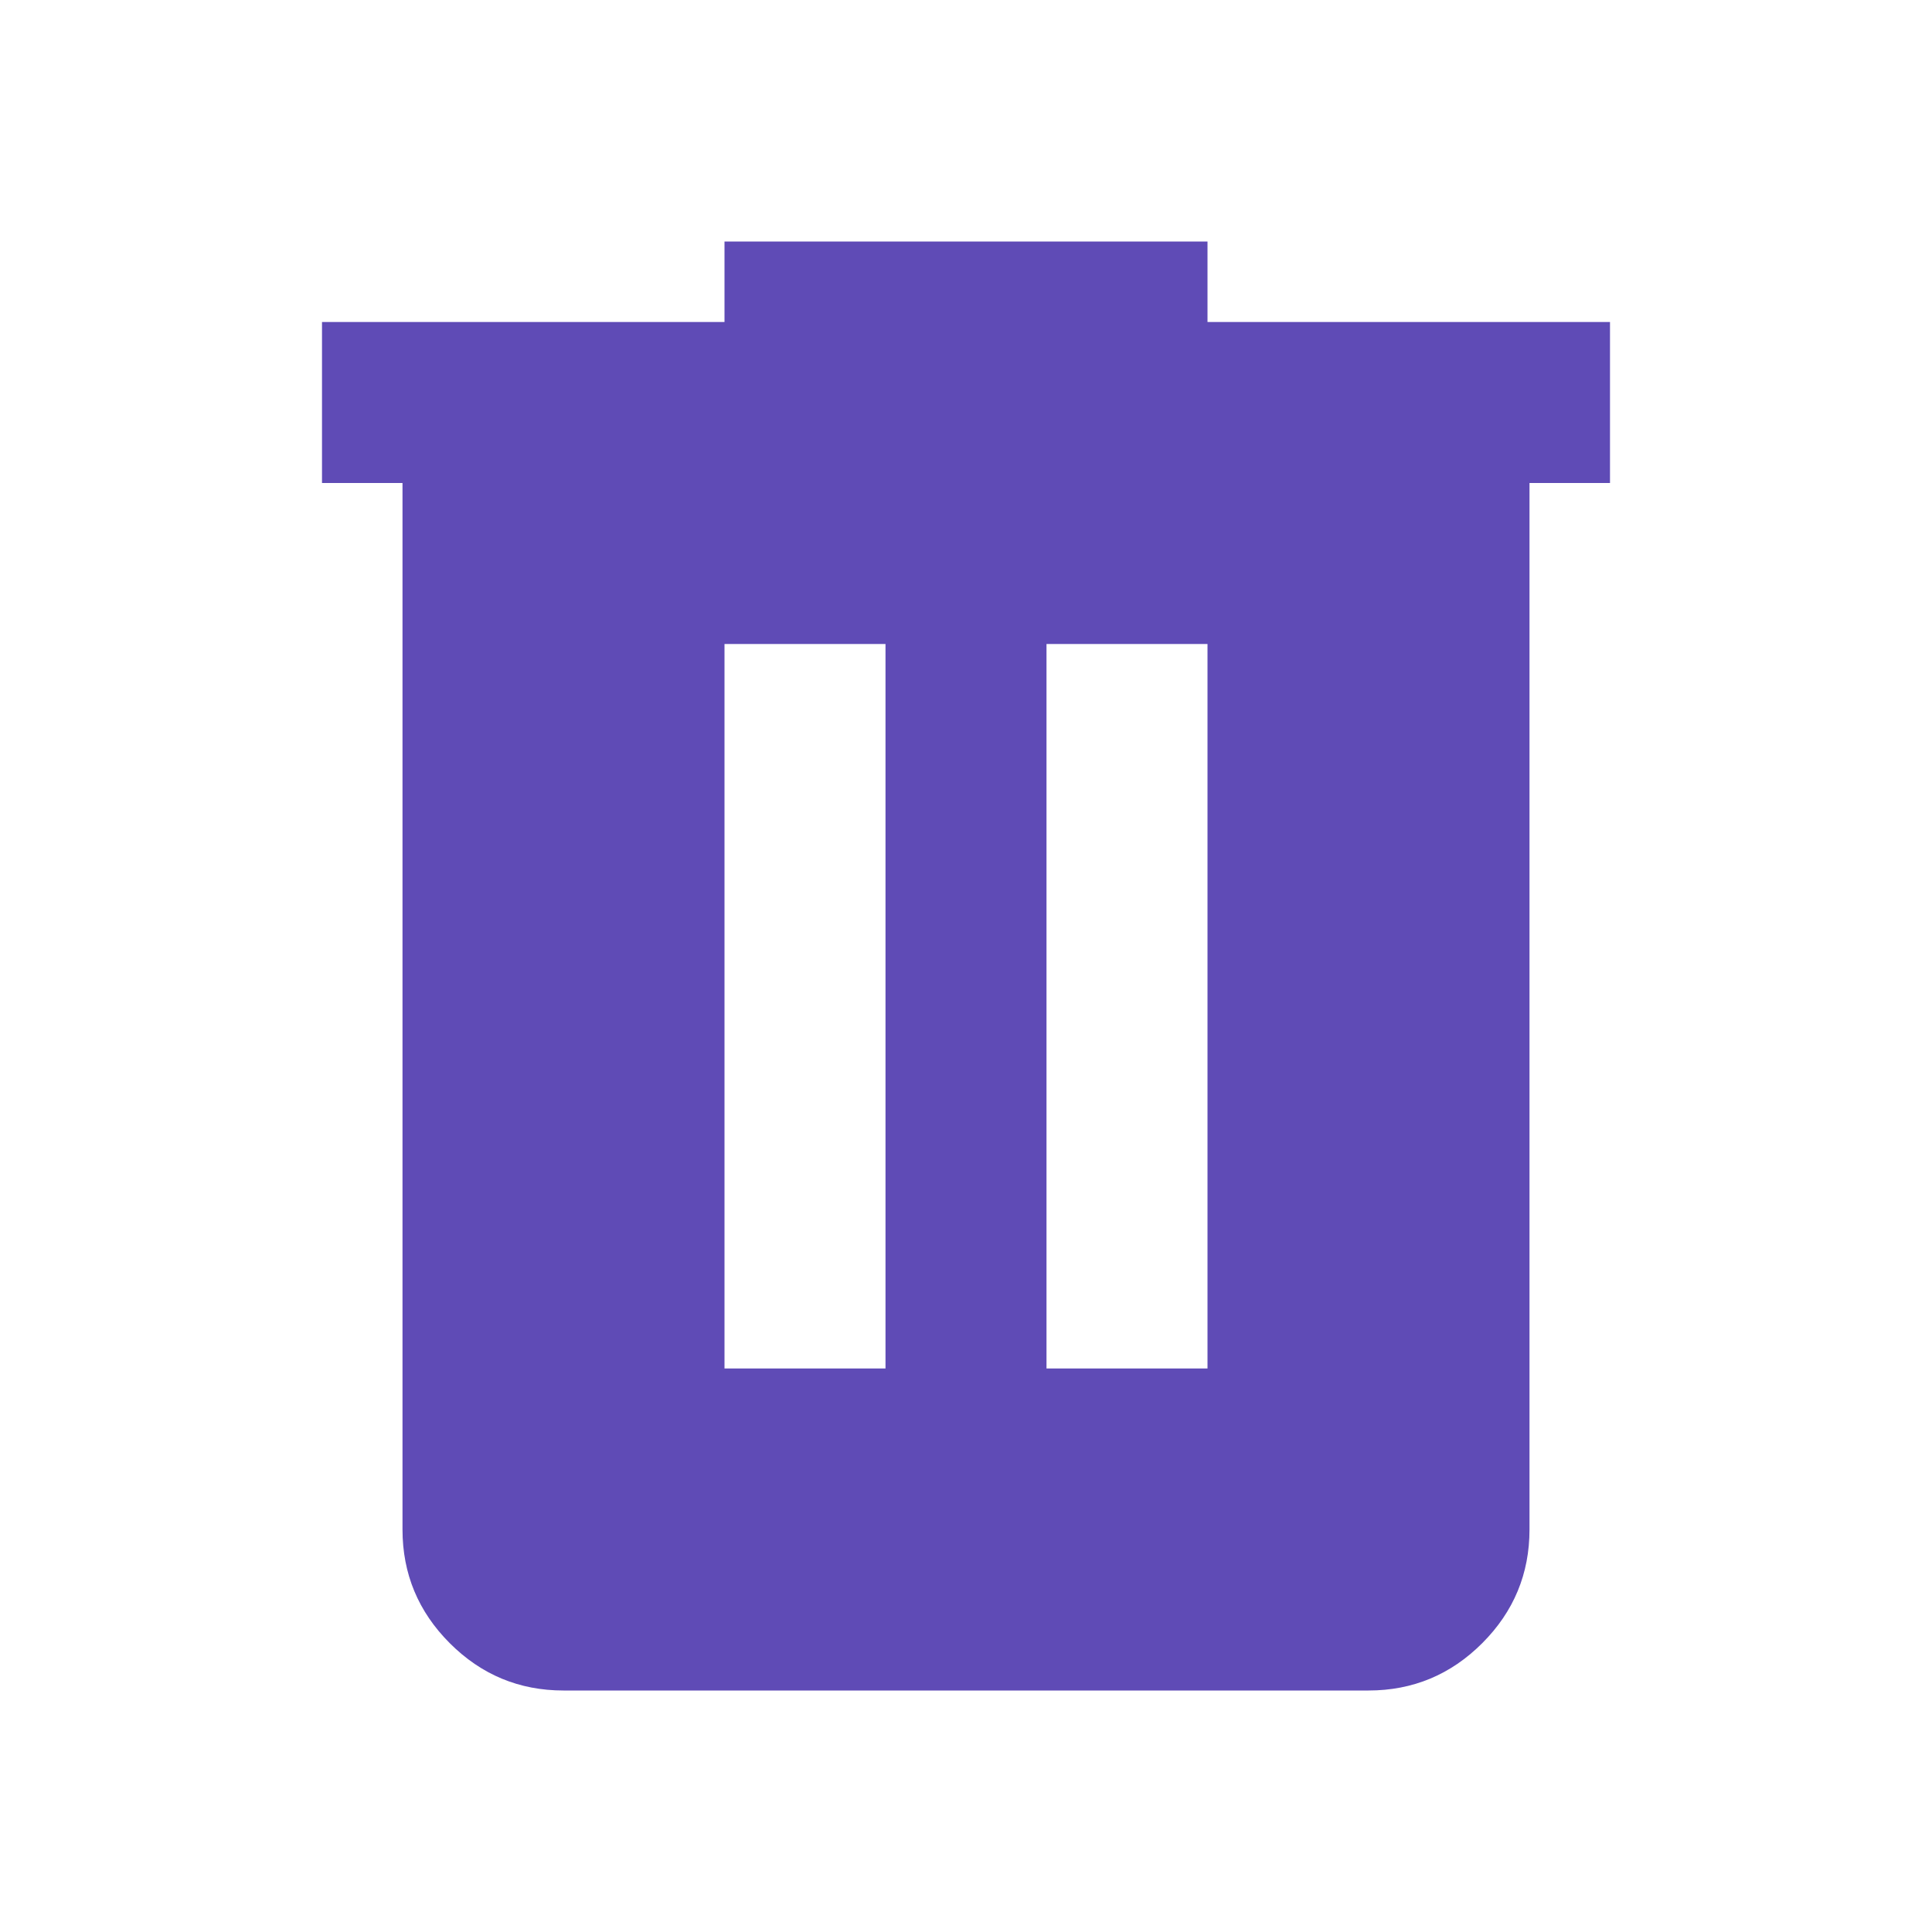
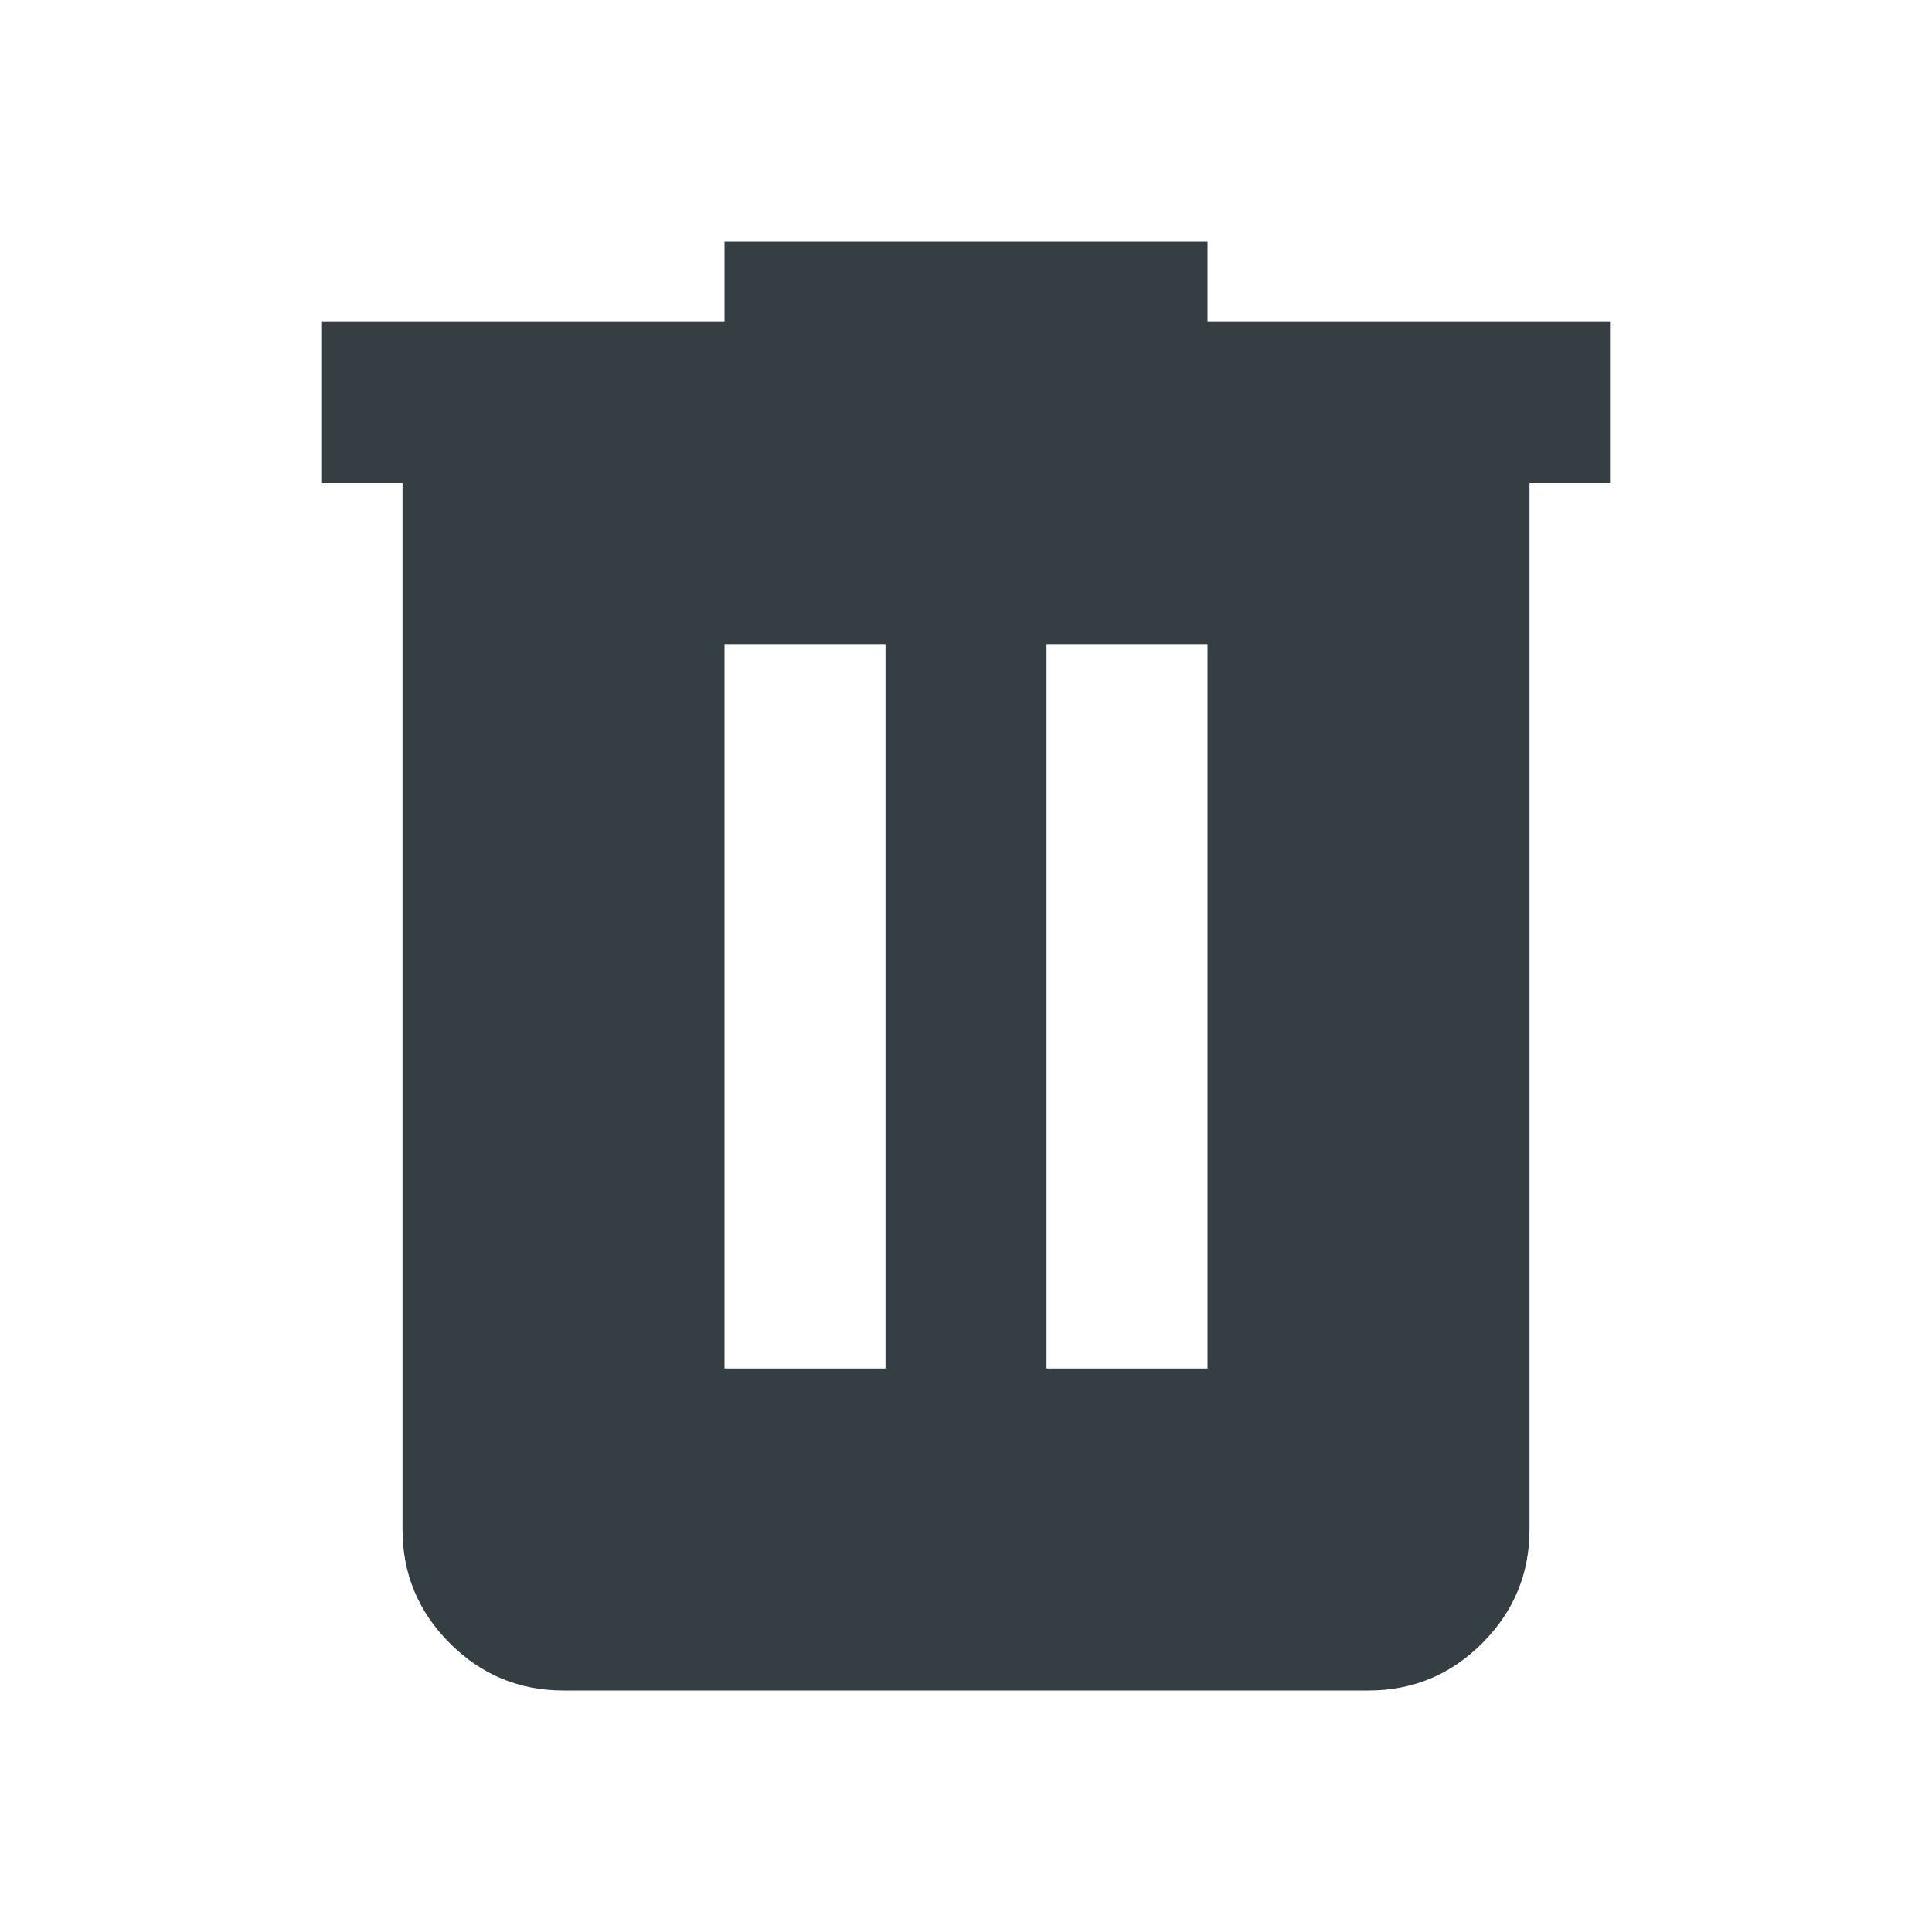
- <svg xmlns="http://www.w3.org/2000/svg" height="24px" viewBox="0 -960 960 960" width="24px" fill="#5F4BB6">
+ <svg xmlns="http://www.w3.org/2000/svg" height="24px" viewBox="0 -960 960 960" width="24px" fill="#353e43">
  <path d="M280-120q-33 0-56.5-23.5T200-200v-520h-40v-80h200v-40h240v40h200v80h-40v520q0 33-23.5 56.5T680-120H280Zm80-160h80v-360h-80v360Zm160 0h80v-360h-80v360Z" />
</svg>
